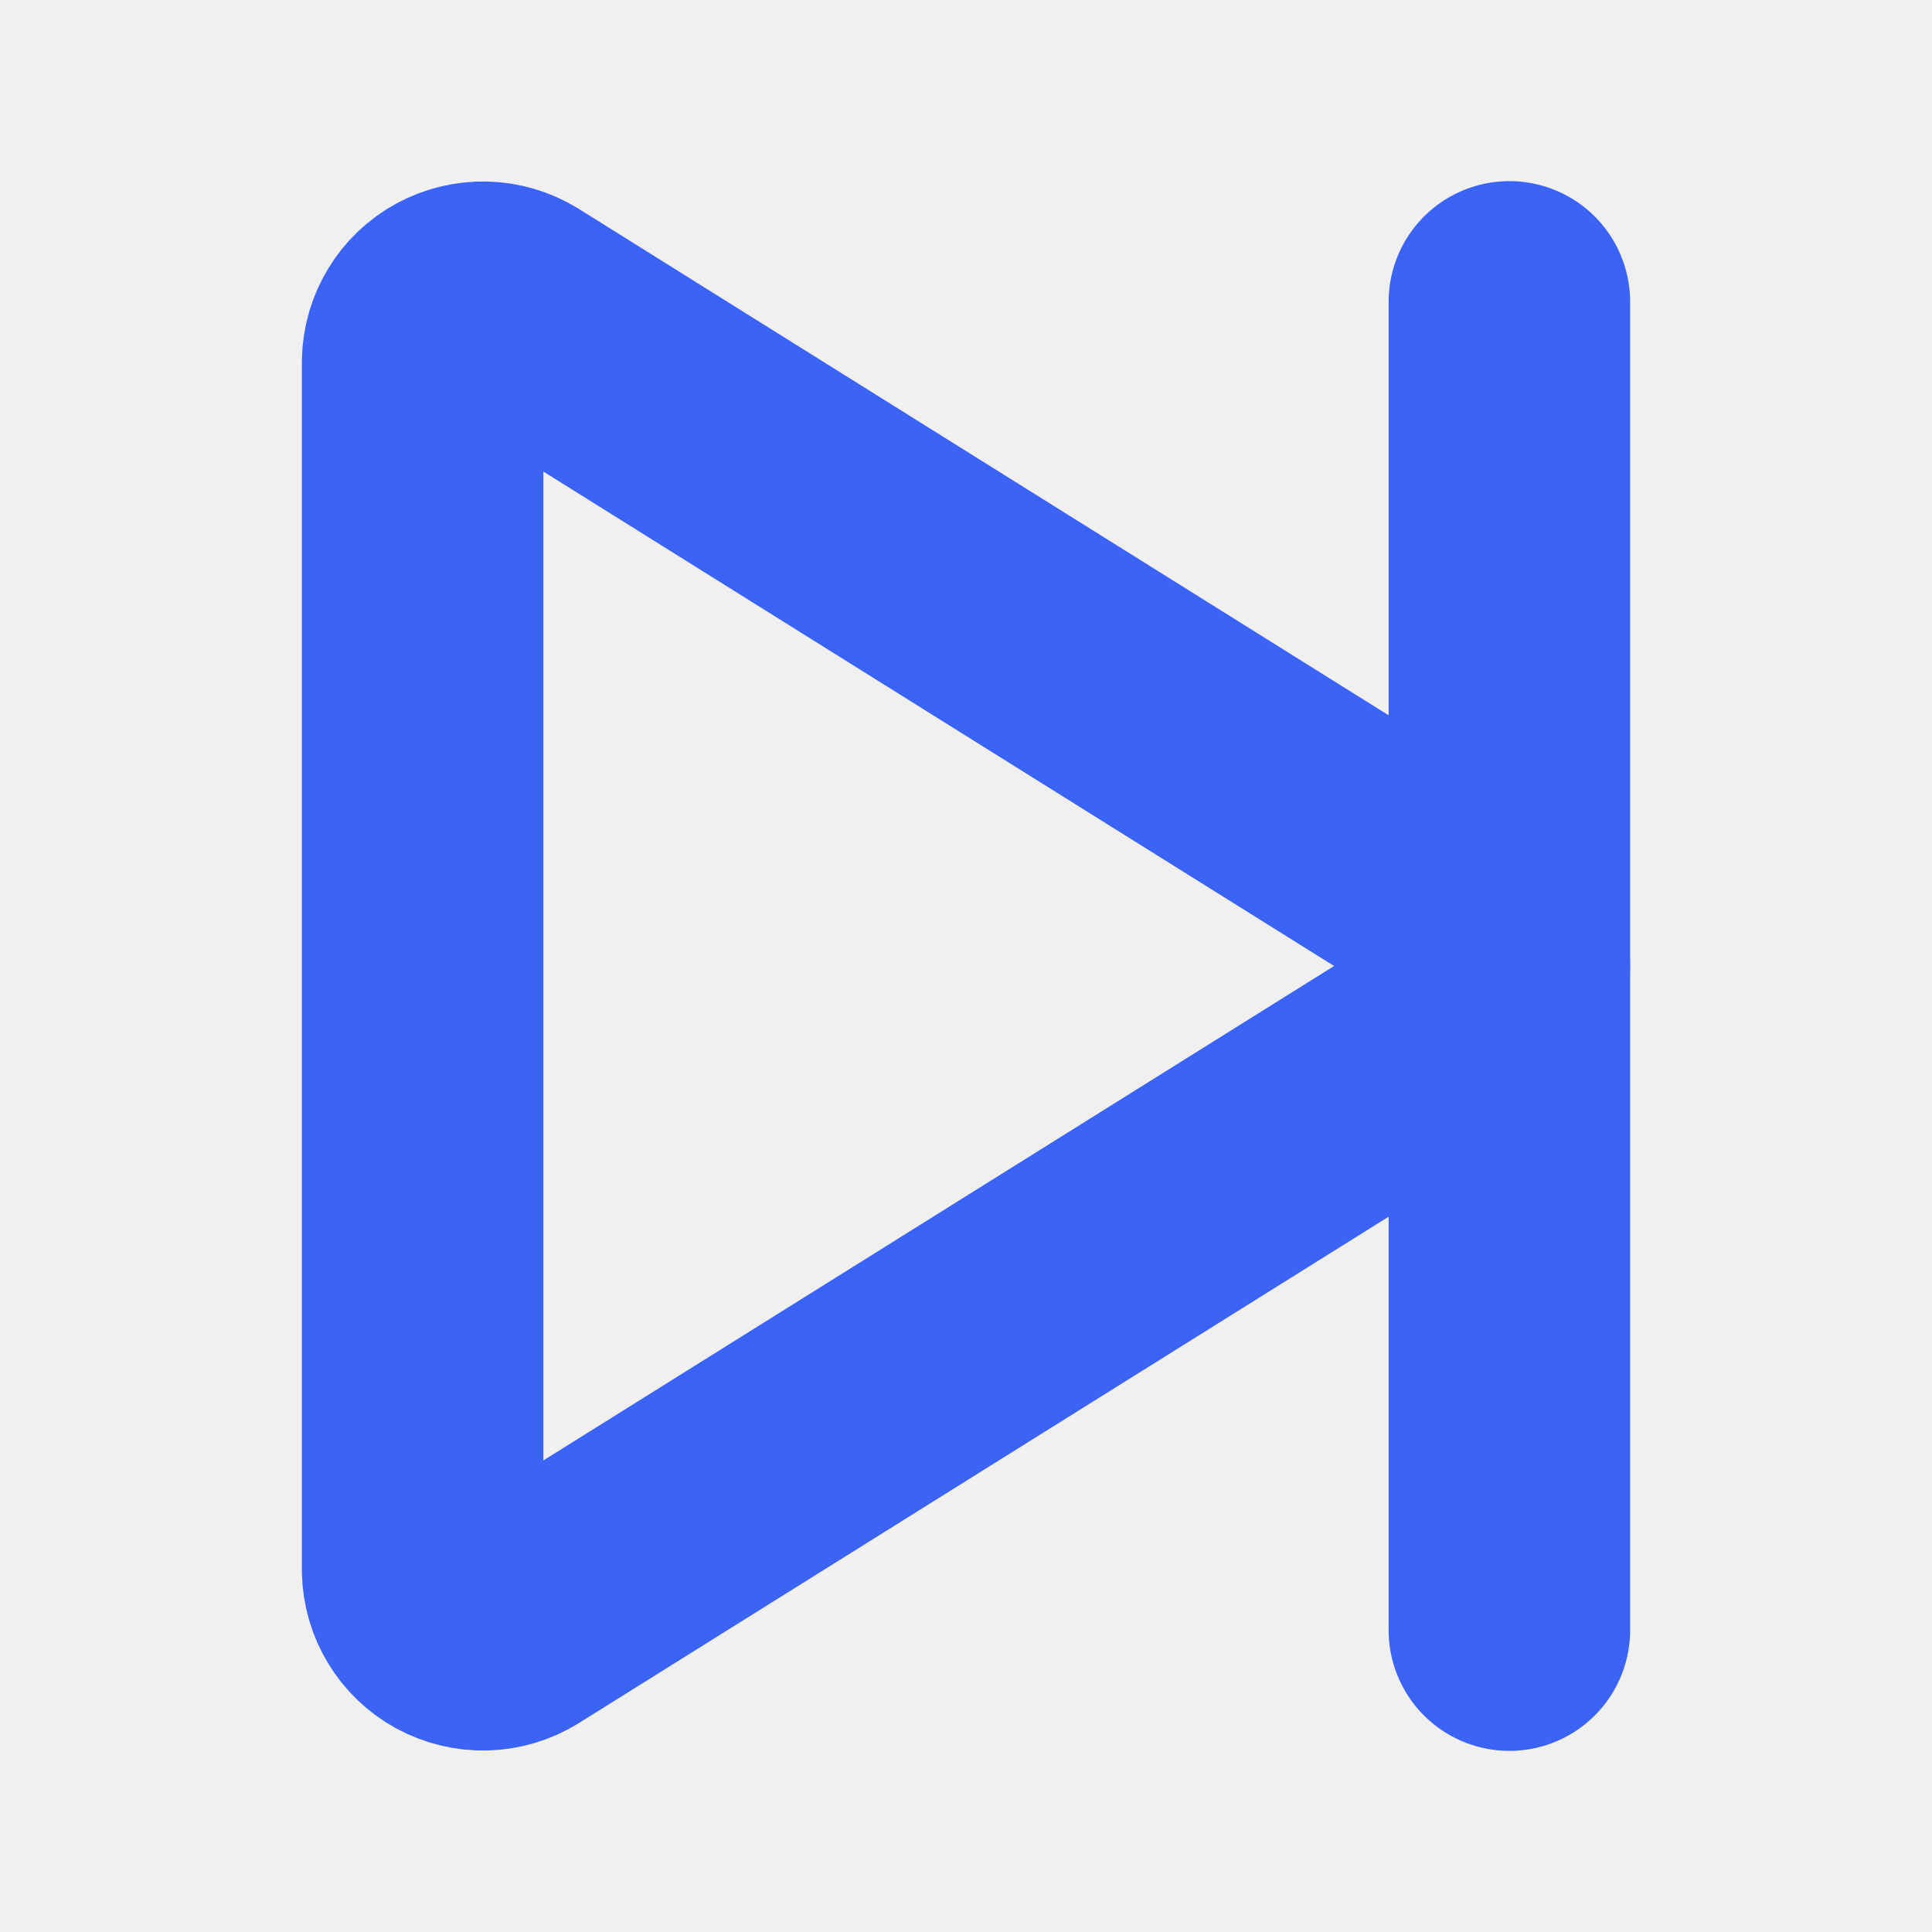
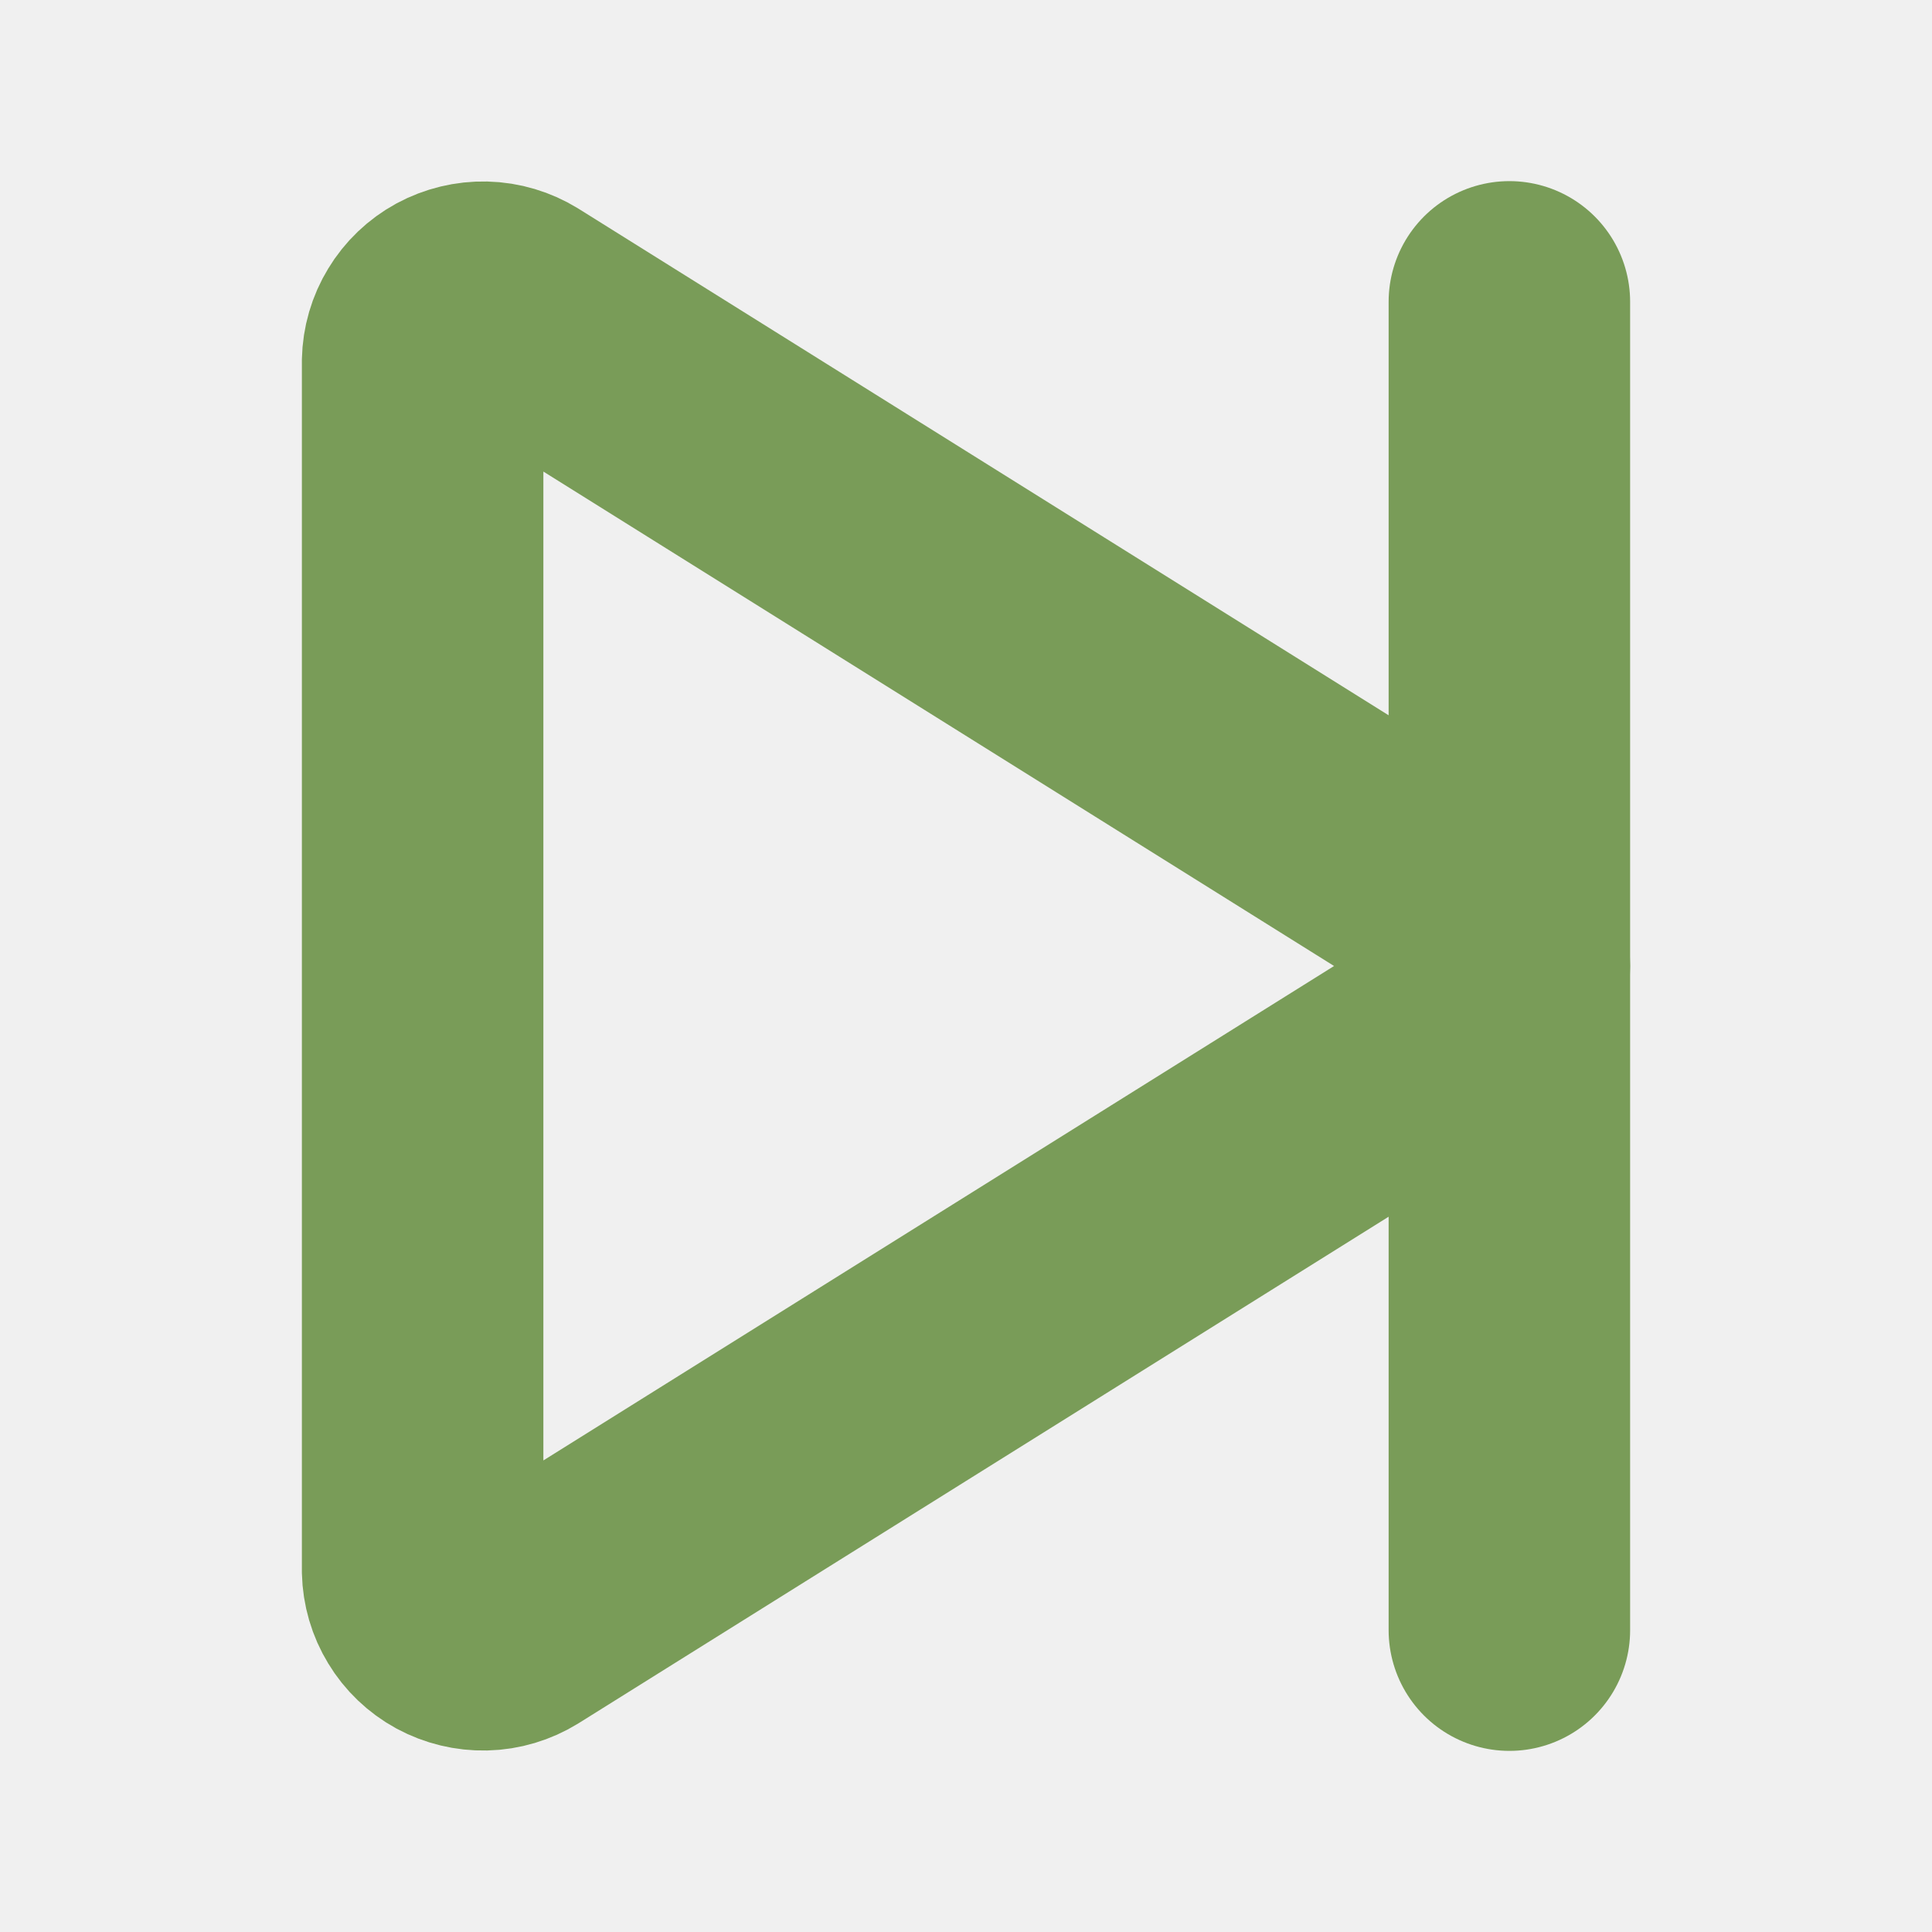
<svg xmlns="http://www.w3.org/2000/svg" width="16" height="16" viewBox="0 0 16 16" fill="none">
  <g clip-path="url(#clip0_1_2172)">
-     <path d="M12.5 2.5V13.5" stroke="#3B64F6" stroke-width="2" stroke-linecap="round" stroke-linejoin="round" />
-     <path d="M3.5 2.993V13.008C3.502 13.096 3.527 13.182 3.573 13.257C3.618 13.332 3.683 13.394 3.76 13.436C3.838 13.478 3.925 13.499 4.013 13.497C4.101 13.495 4.187 13.469 4.262 13.423L12.269 8.416C12.339 8.372 12.398 8.31 12.438 8.238C12.479 8.165 12.5 8.083 12.5 8C12.5 7.917 12.479 7.835 12.438 7.762C12.398 7.69 12.339 7.628 12.269 7.584L4.262 2.577C4.187 2.531 4.101 2.505 4.013 2.503C3.925 2.501 3.838 2.522 3.76 2.564C3.683 2.606 3.618 2.668 3.573 2.743C3.527 2.818 3.502 2.904 3.5 2.993Z" stroke="#3B64F6" stroke-width="2" stroke-linecap="round" stroke-linejoin="round" />
+     <path d="M12.5 2.5V13.5" stroke="#799c58" stroke-width="2" stroke-linecap="round" stroke-linejoin="round" />
+     <path d="M3.5 2.993V13.008C3.502 13.096 3.527 13.182 3.573 13.257C3.618 13.332 3.683 13.394 3.76 13.436C3.838 13.478 3.925 13.499 4.013 13.497C4.101 13.495 4.187 13.469 4.262 13.423L12.269 8.416C12.339 8.372 12.398 8.31 12.438 8.238C12.479 8.165 12.5 8.083 12.5 8C12.5 7.917 12.479 7.835 12.438 7.762C12.398 7.69 12.339 7.628 12.269 7.584L4.262 2.577C4.187 2.531 4.101 2.505 4.013 2.503C3.925 2.501 3.838 2.522 3.76 2.564C3.683 2.606 3.618 2.668 3.573 2.743C3.527 2.818 3.502 2.904 3.5 2.993Z" stroke="#799c58" stroke-width="2" stroke-linecap="round" stroke-linejoin="round" />
  </g>
  <defs>
    <clipPath id="clip0_1_2172">
      <rect width="16" height="16" fill="white" />
    </clipPath>
  </defs>
</svg>
